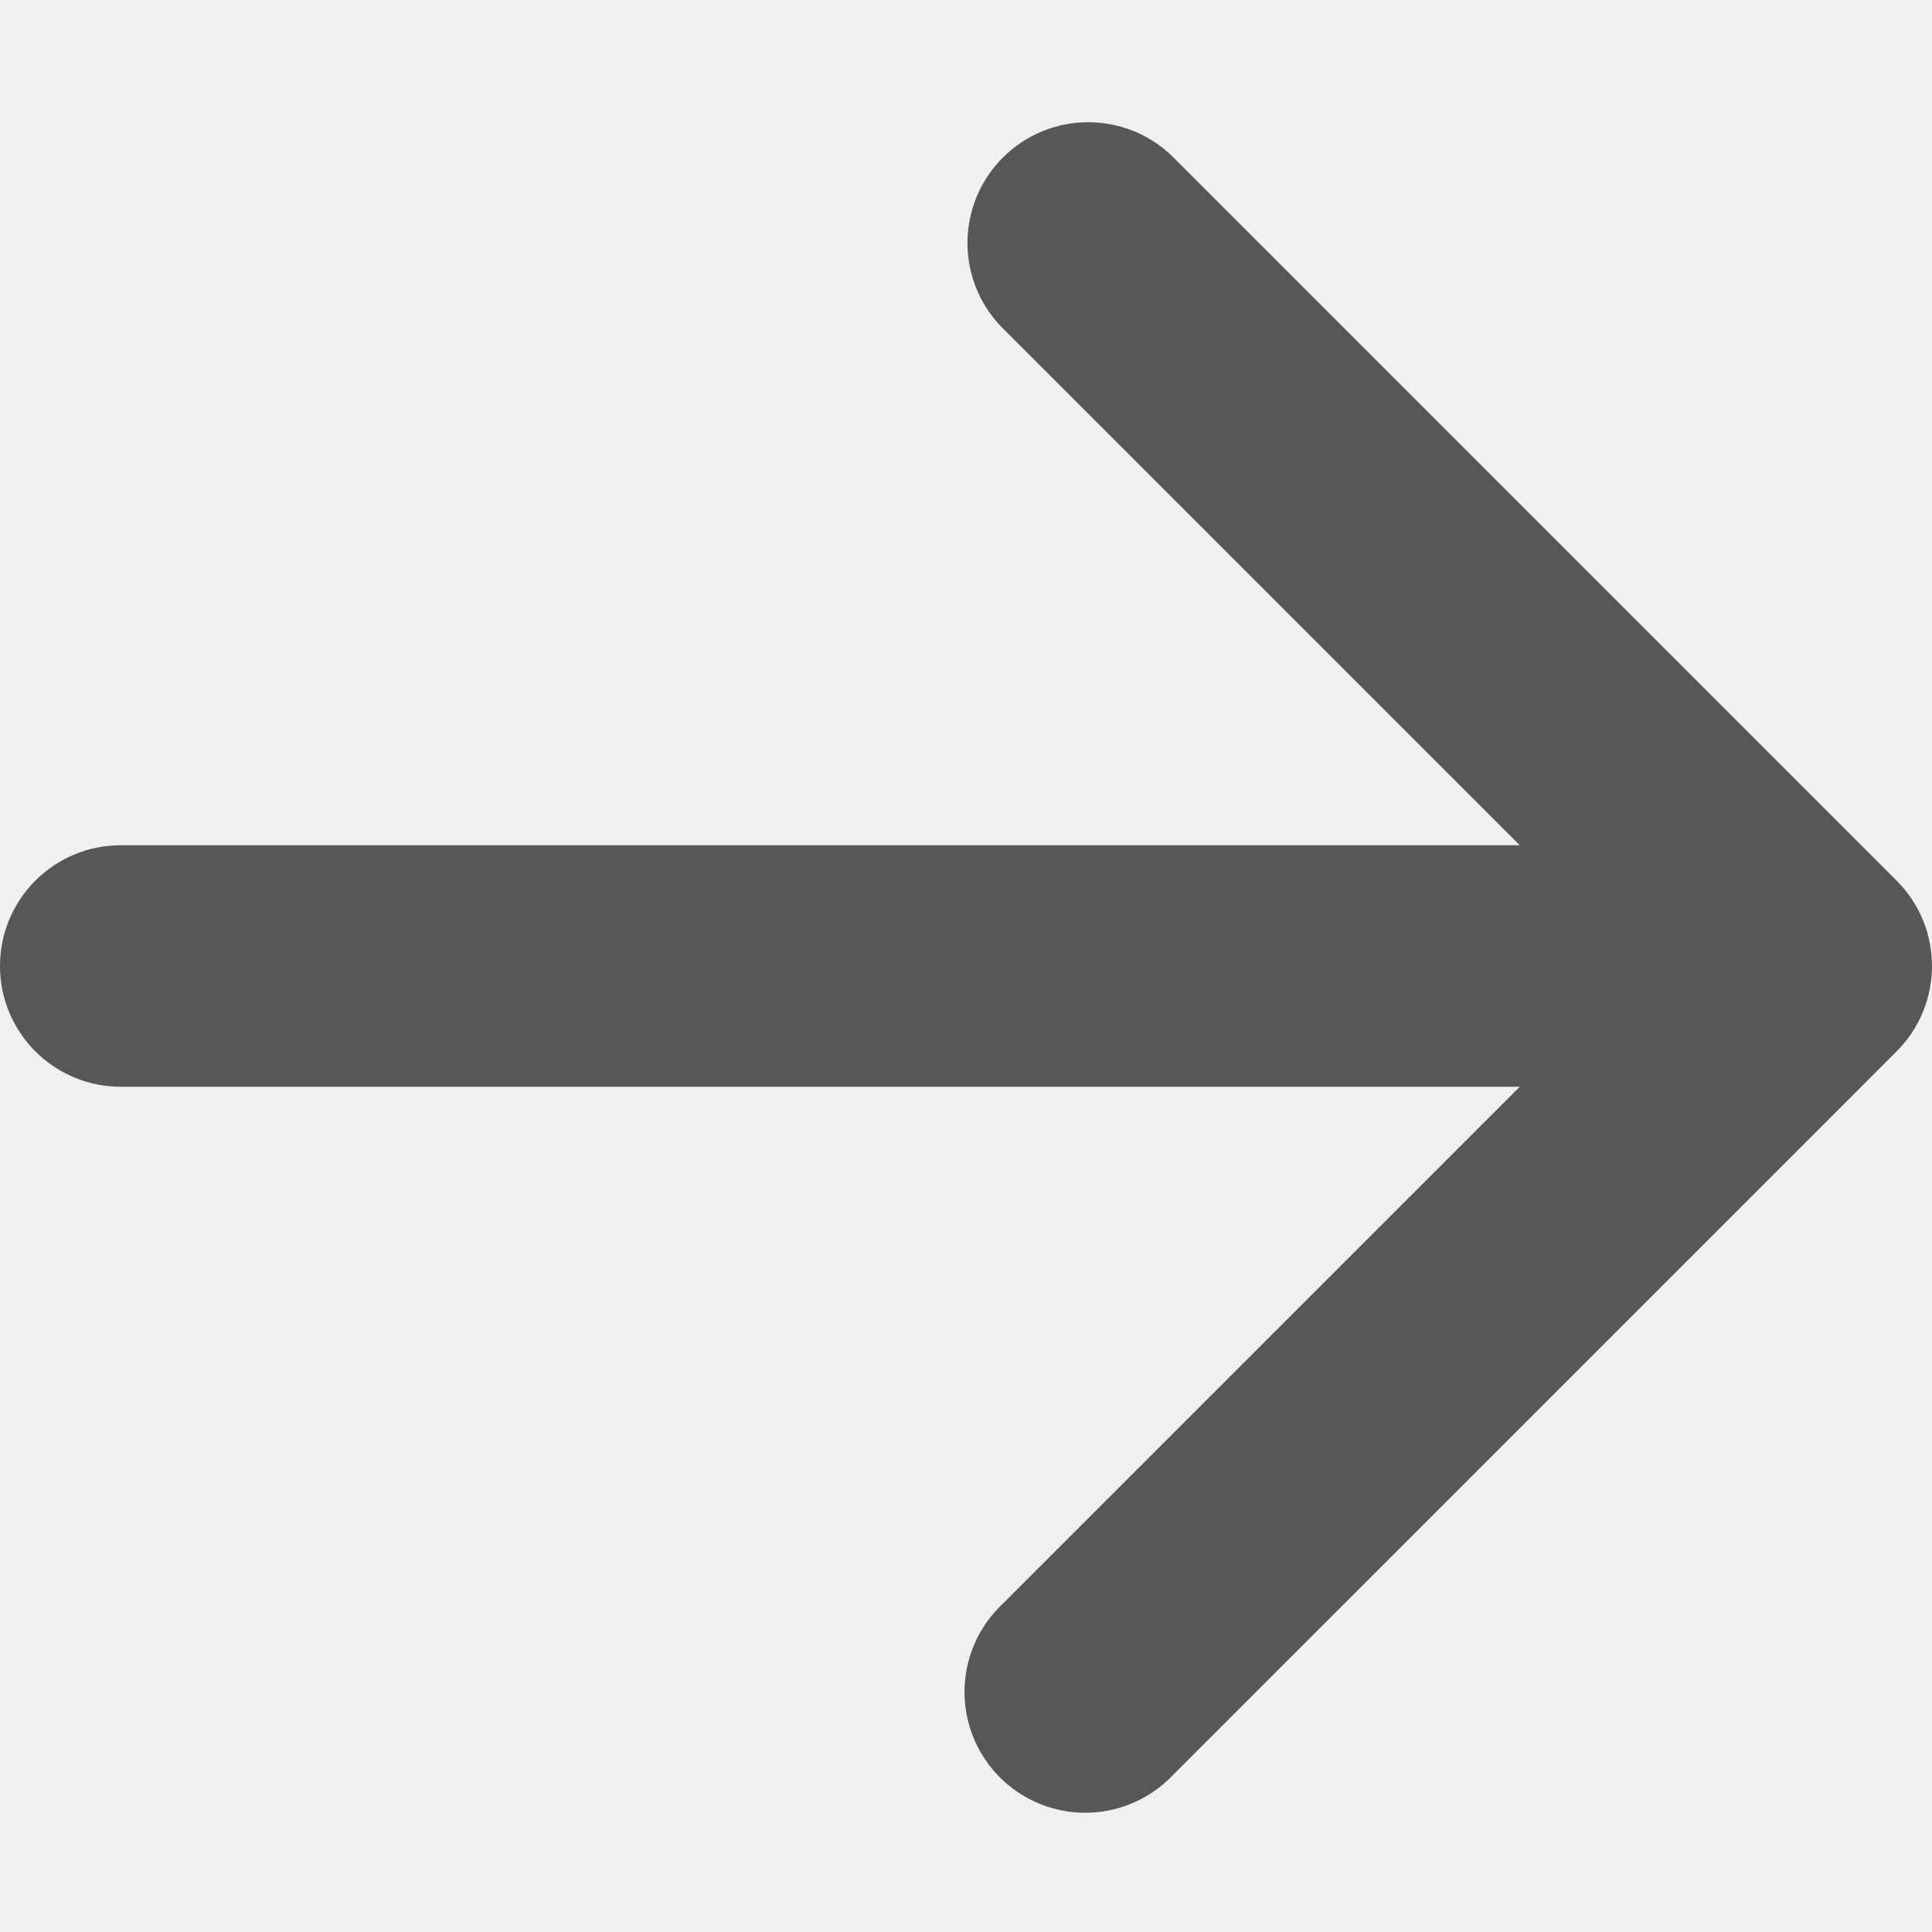
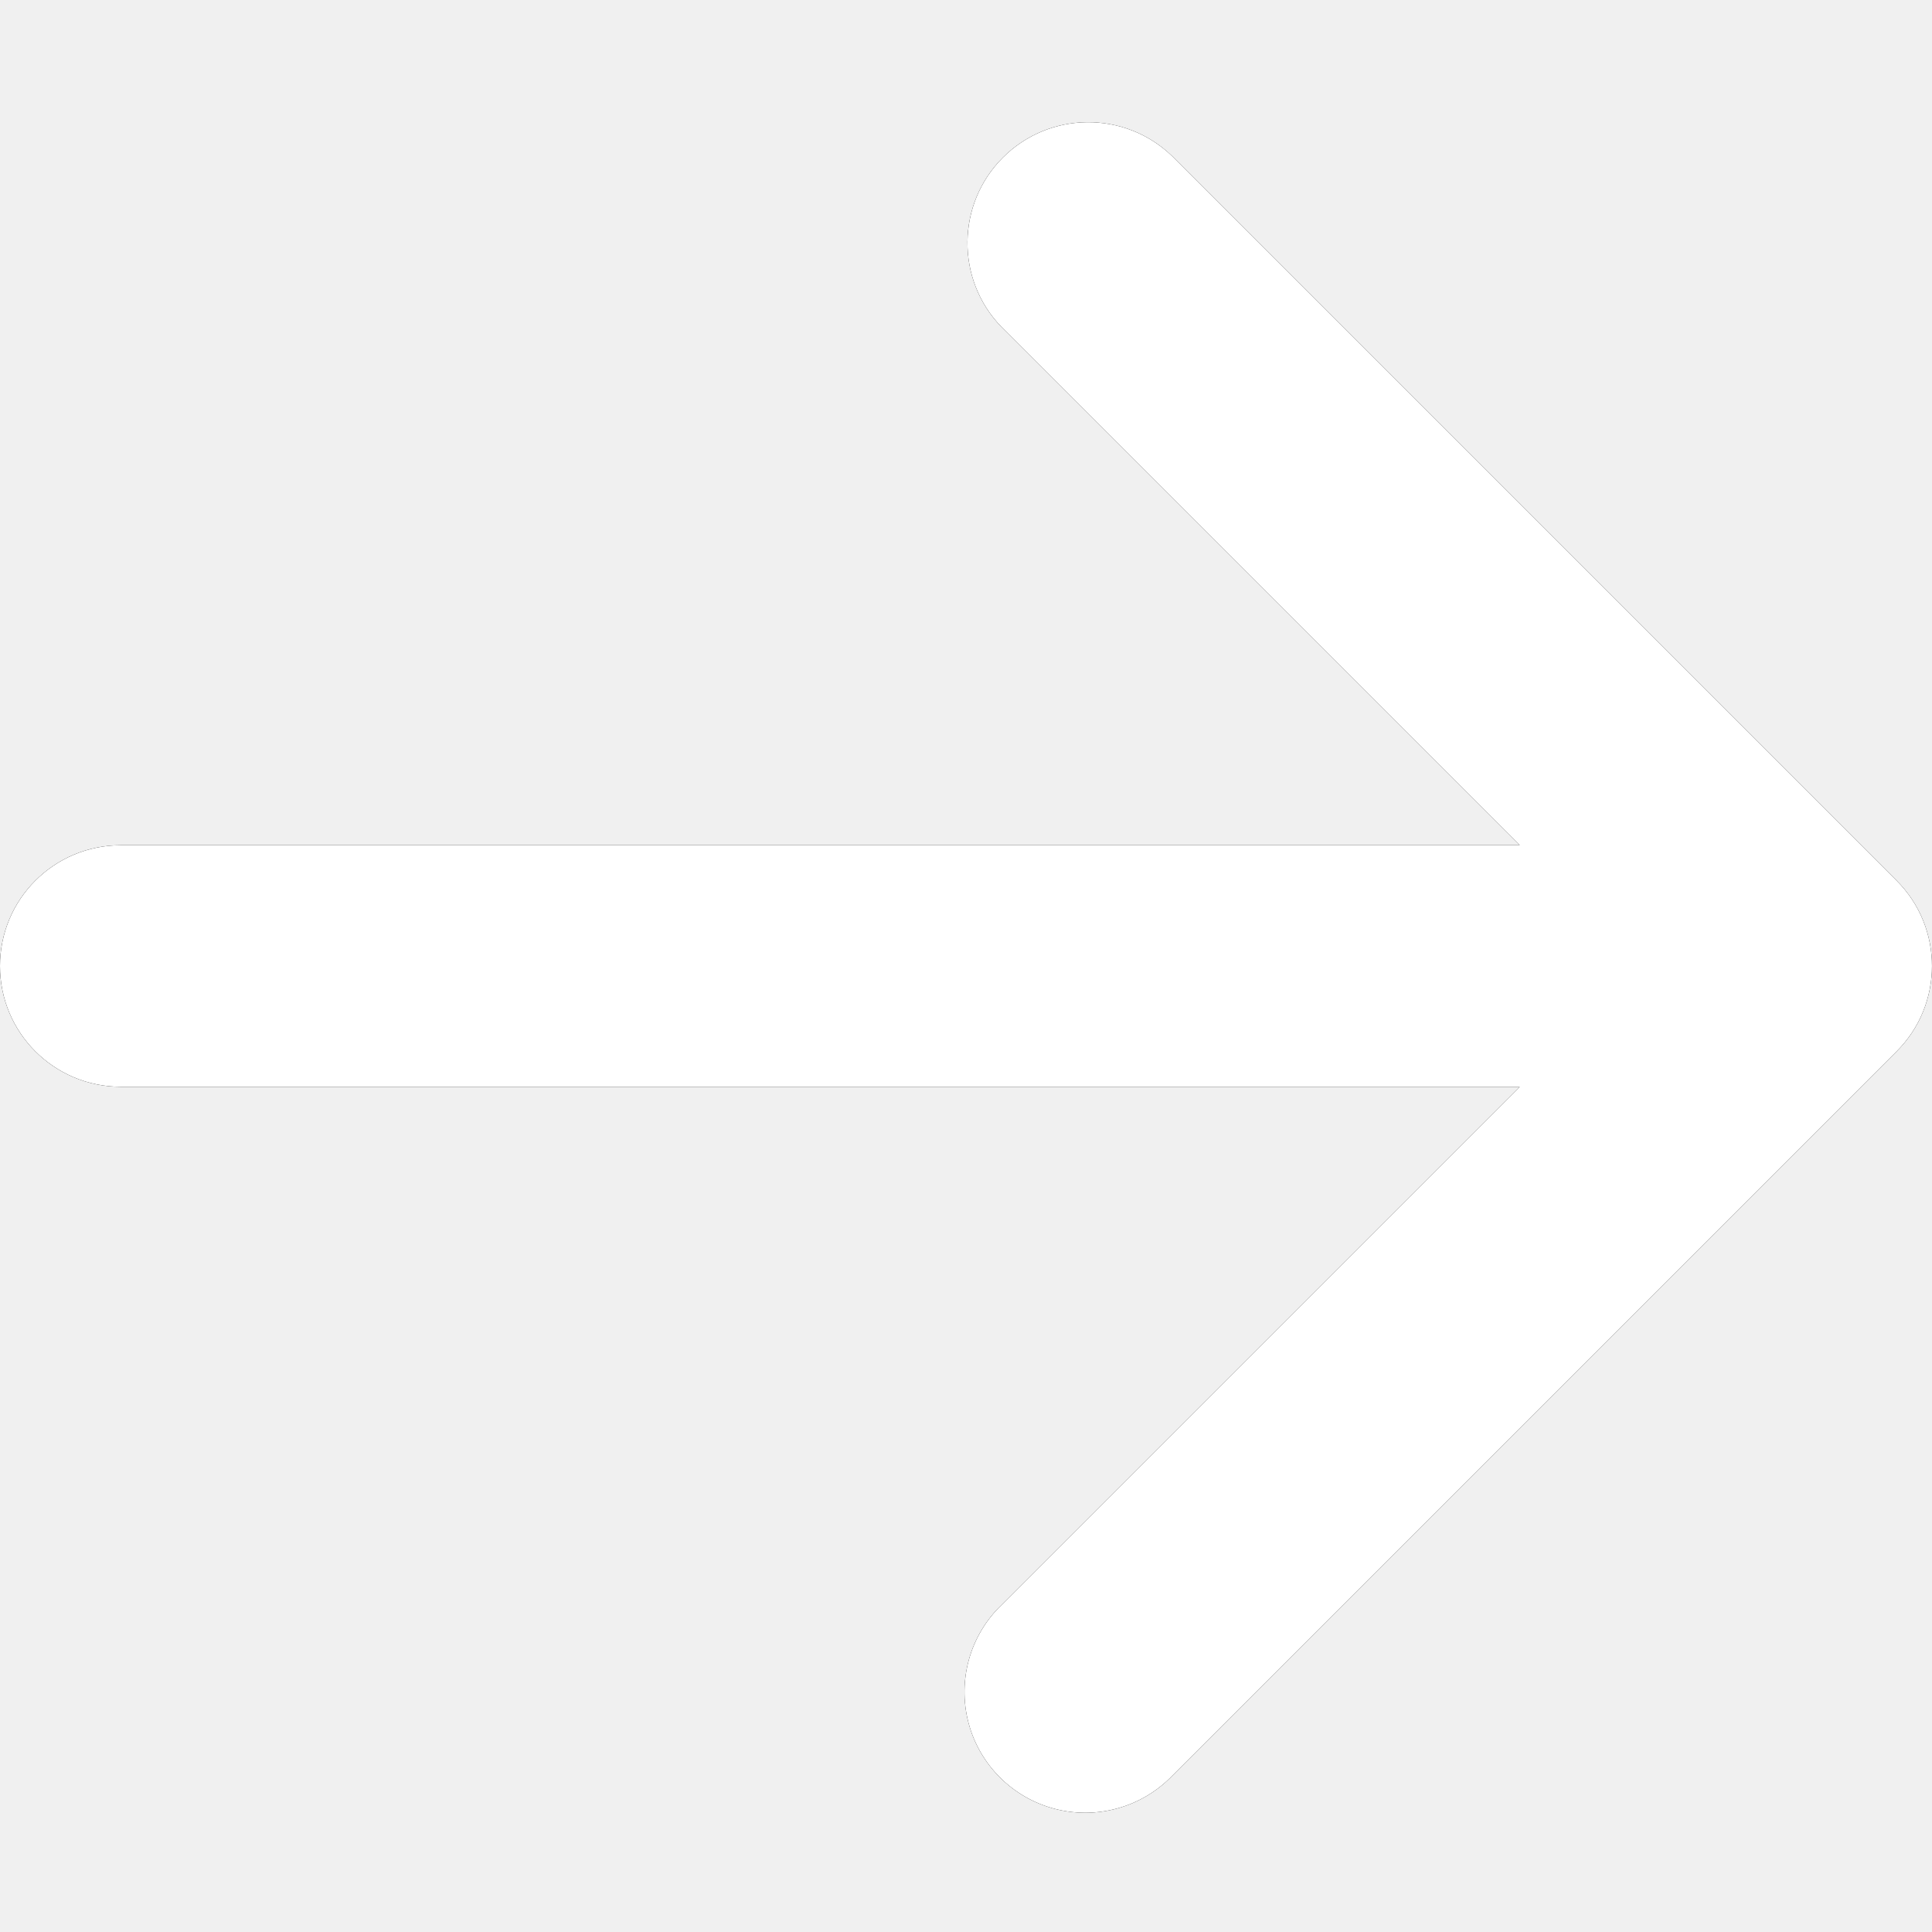
<svg xmlns="http://www.w3.org/2000/svg" width="16" height="16" viewBox="0 0 16 16">
  <style>
-     g {
-       fill: currentColor;
-       fill-opacity: 0.64;
-     }
-     #urlbar:target + g {
-       fill-opacity: 0.6;
+     g:not(:target) {
+       display: none;
    }
  </style>
-   <g id="urlbar" />
-   <g>
+   <g id="urlbar">
+     <path fill="currentColor" fill-opacity="0.6" d="M15.707,7.293l-6-6A1,1,0,0,0,8.293,2.707L12.586,7H1A1,1,0,0,0,1,9H12.586L8.293,13.293a1,1,0,1,0,1.414,1.414l6-6A1,1,0,0,0,15.707,7.293Z" />
+   </g>
+   <g id="toolbar">
    <path fill="currentColor" fill-opacity="0.64" d="M15.707,7.293l-6-6A1,1,0,0,0,8.293,2.707L12.586,7H1A1,1,0,0,0,1,9H12.586L8.293,13.293a1,1,0,1,0,1.414,1.414l6-6A1,1,0,0,0,15.707,7.293Z" />
  </g>
+   <g id="brighttext">
+     <path fill="#fff" fill-opacity="1" d="M15.707,7.293l-6-6A1,1,0,0,0,8.293,2.707L12.586,7H1A1,1,0,0,0,1,9H12.586L8.293,13.293a1,1,0,1,0,1.414,1.414l6-6A1,1,0,0,0,15.707,7.293Z" />
+   </g>
</svg>
